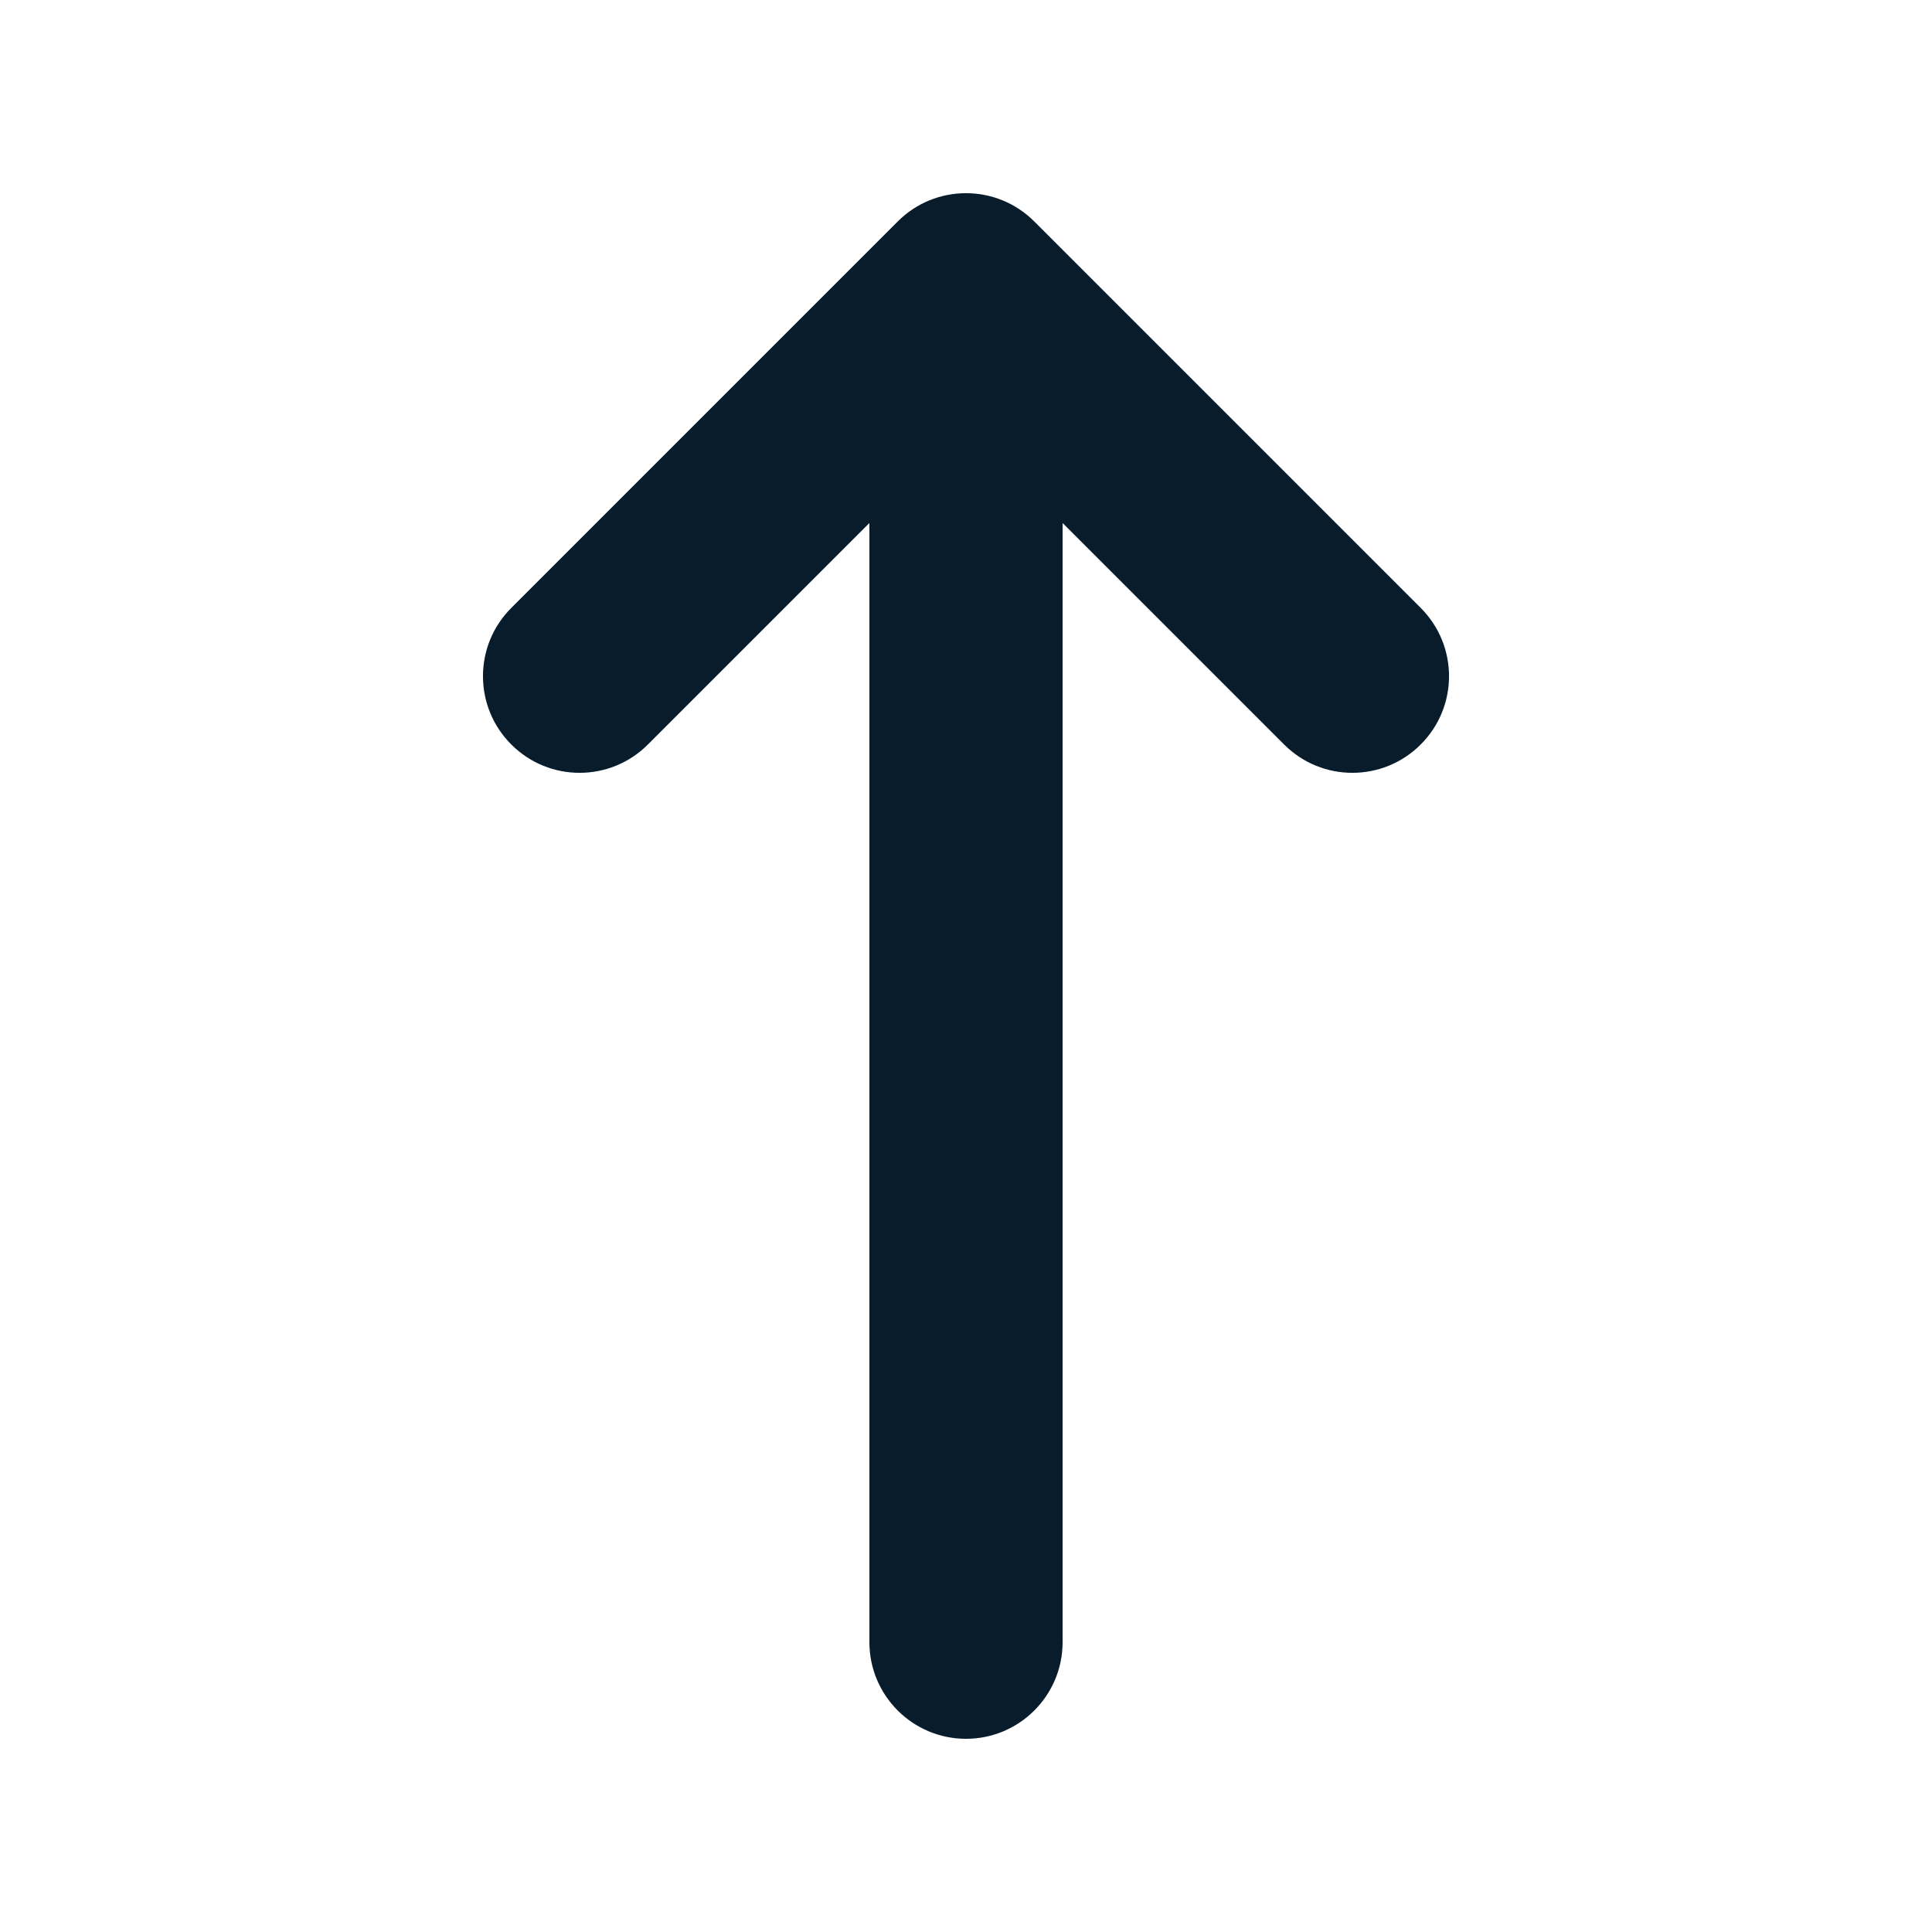
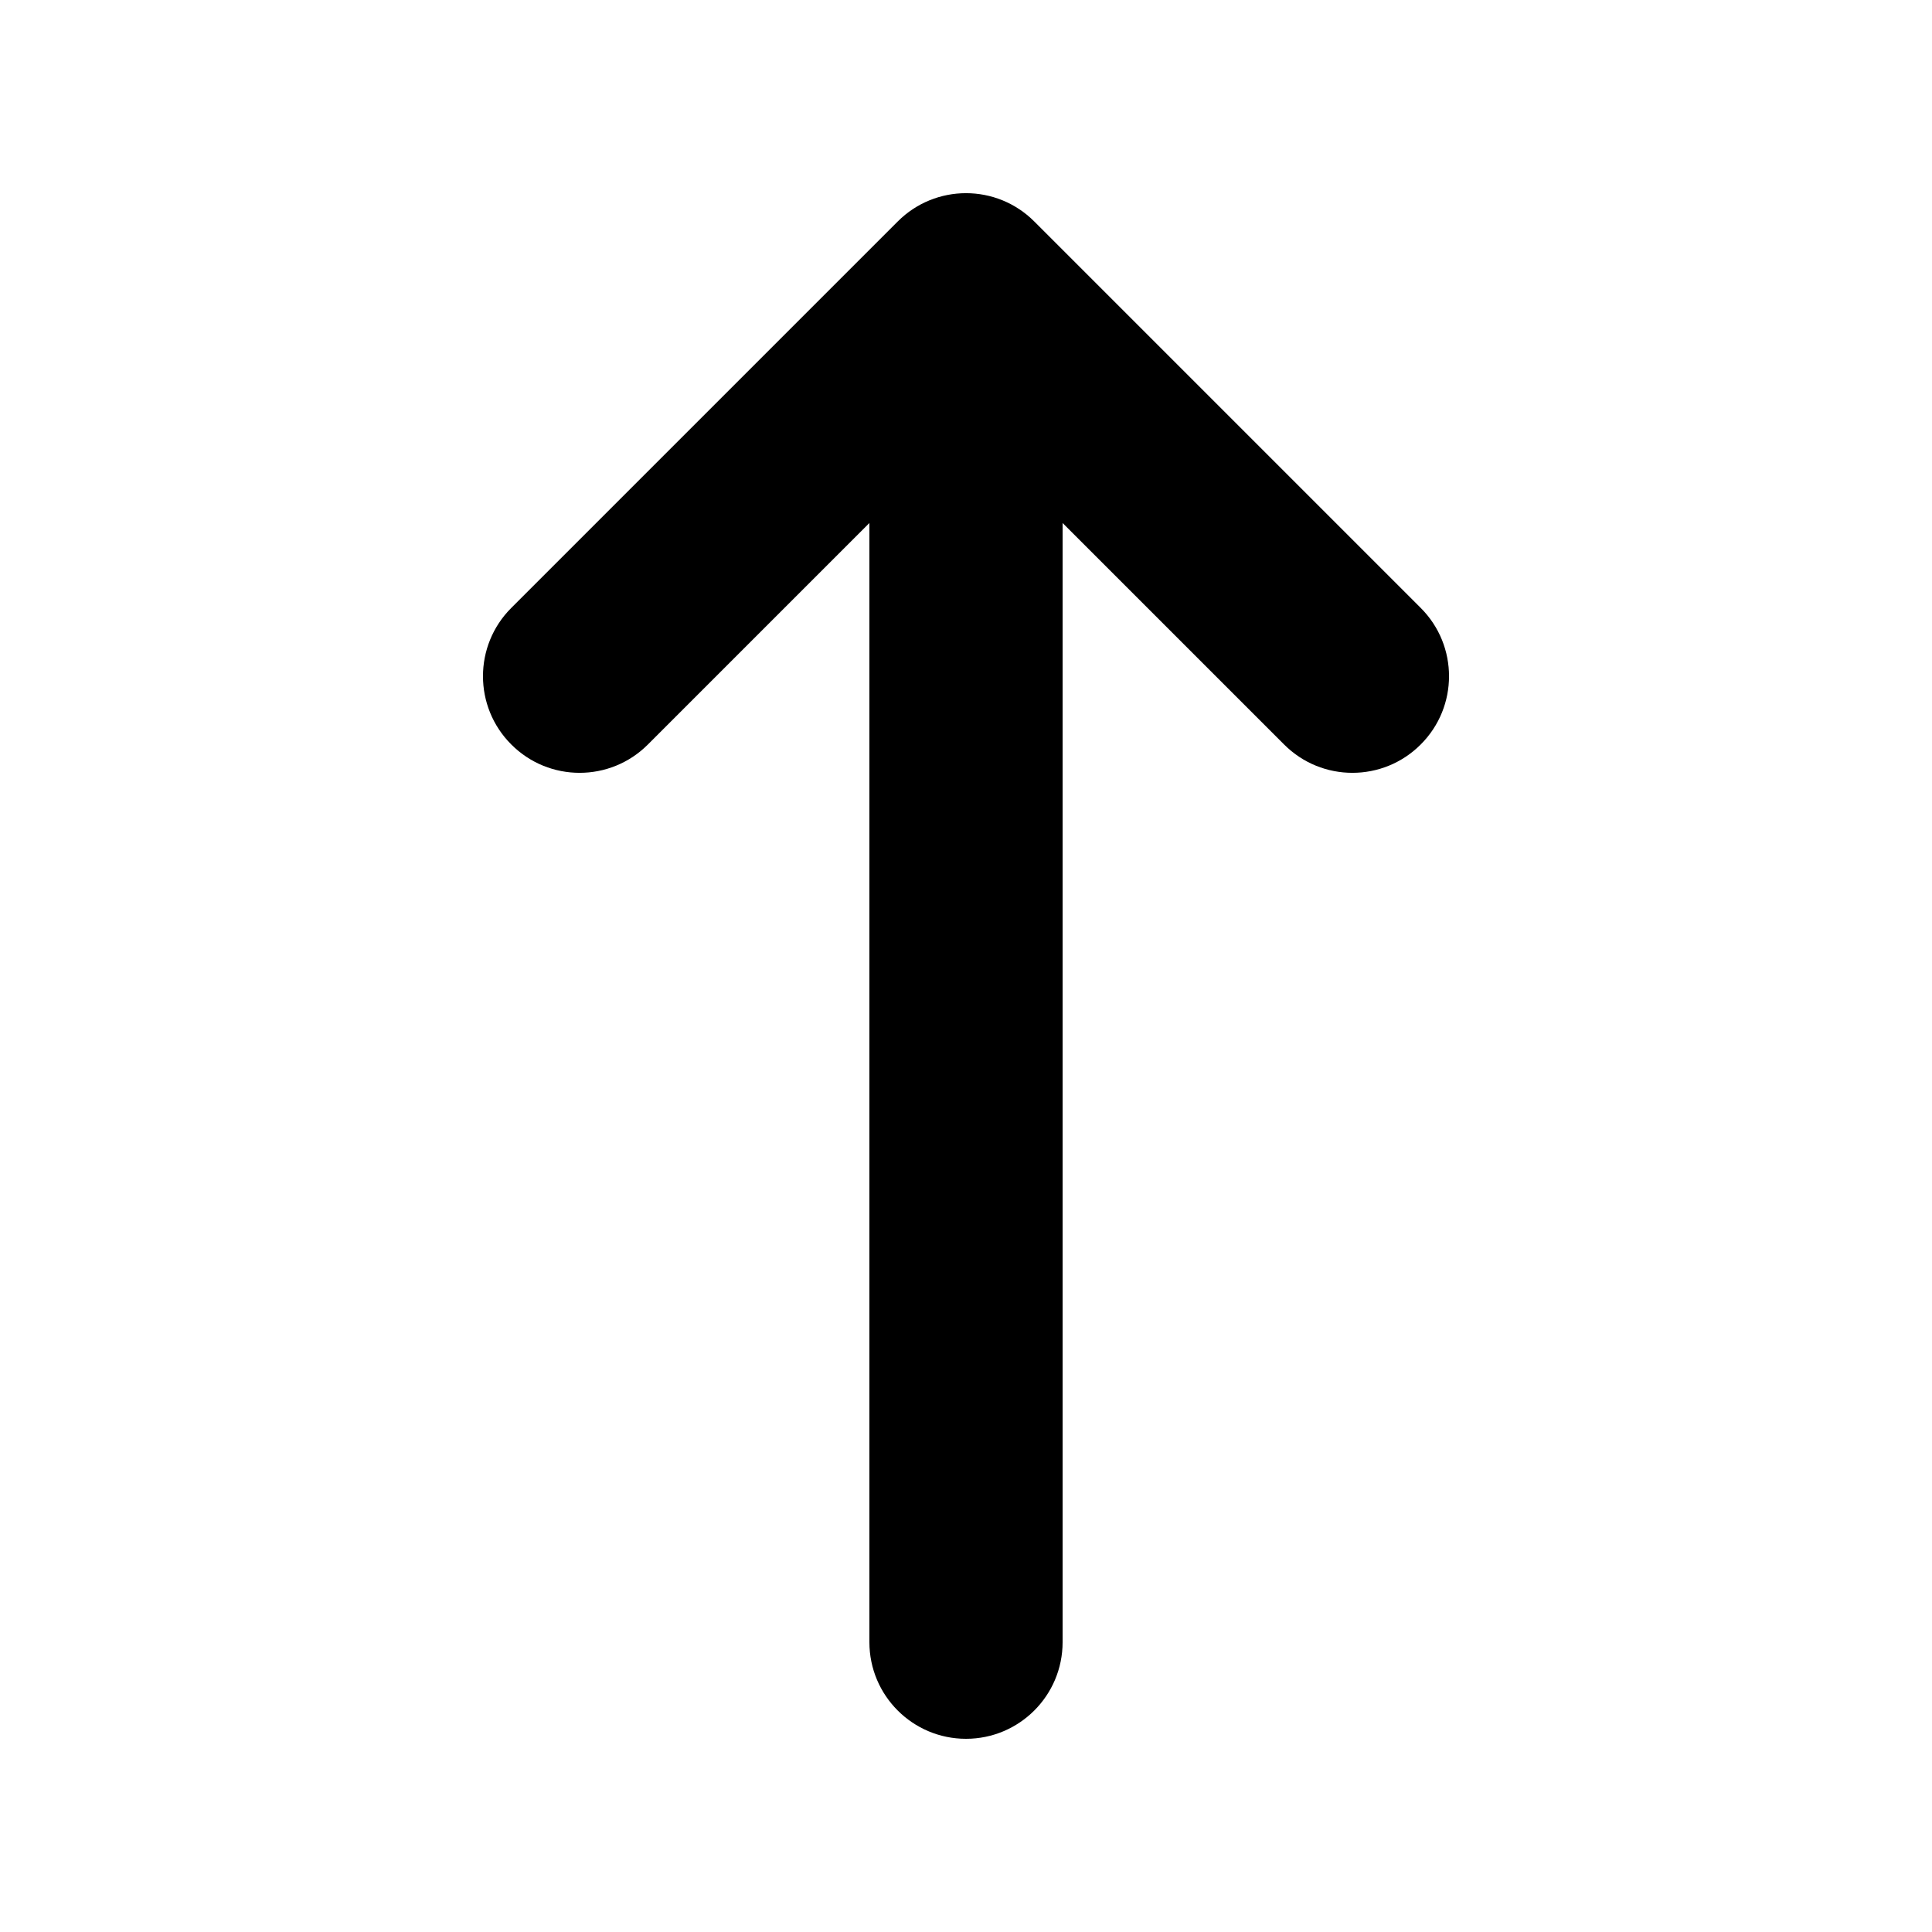
<svg xmlns="http://www.w3.org/2000/svg" width="20" height="20" viewBox="0 0 20 20" fill="none">
-   <path fill-rule="evenodd" clip-rule="evenodd" d="M5.293 7.707C4.902 7.317 4.902 6.683 5.293 6.293L9.293 2.293C9.683 1.902 10.317 1.902 10.707 2.293L14.707 6.293C15.098 6.683 15.098 7.317 14.707 7.707C14.317 8.098 13.683 8.098 13.293 7.707L11 5.414L11 17C11 17.552 10.552 18 10 18C9.448 18 9 17.552 9 17L9 5.414L6.707 7.707C6.317 8.098 5.683 8.098 5.293 7.707Z" fill="#081C2C" />
+   <path fill-rule="evenodd" clip-rule="evenodd" d="M5.293 7.707C4.902 7.317 4.902 6.683 5.293 6.293L9.293 2.293C9.683 1.902 10.317 1.902 10.707 2.293L14.707 6.293C15.098 6.683 15.098 7.317 14.707 7.707C14.317 8.098 13.683 8.098 13.293 7.707L11 5.414L11 17C11 17.552 10.552 18 10 18C9.448 18 9 17.552 9 17L9 5.414L6.707 7.707C6.317 8.098 5.683 8.098 5.293 7.707Z" fill="currentColor" />
</svg>
